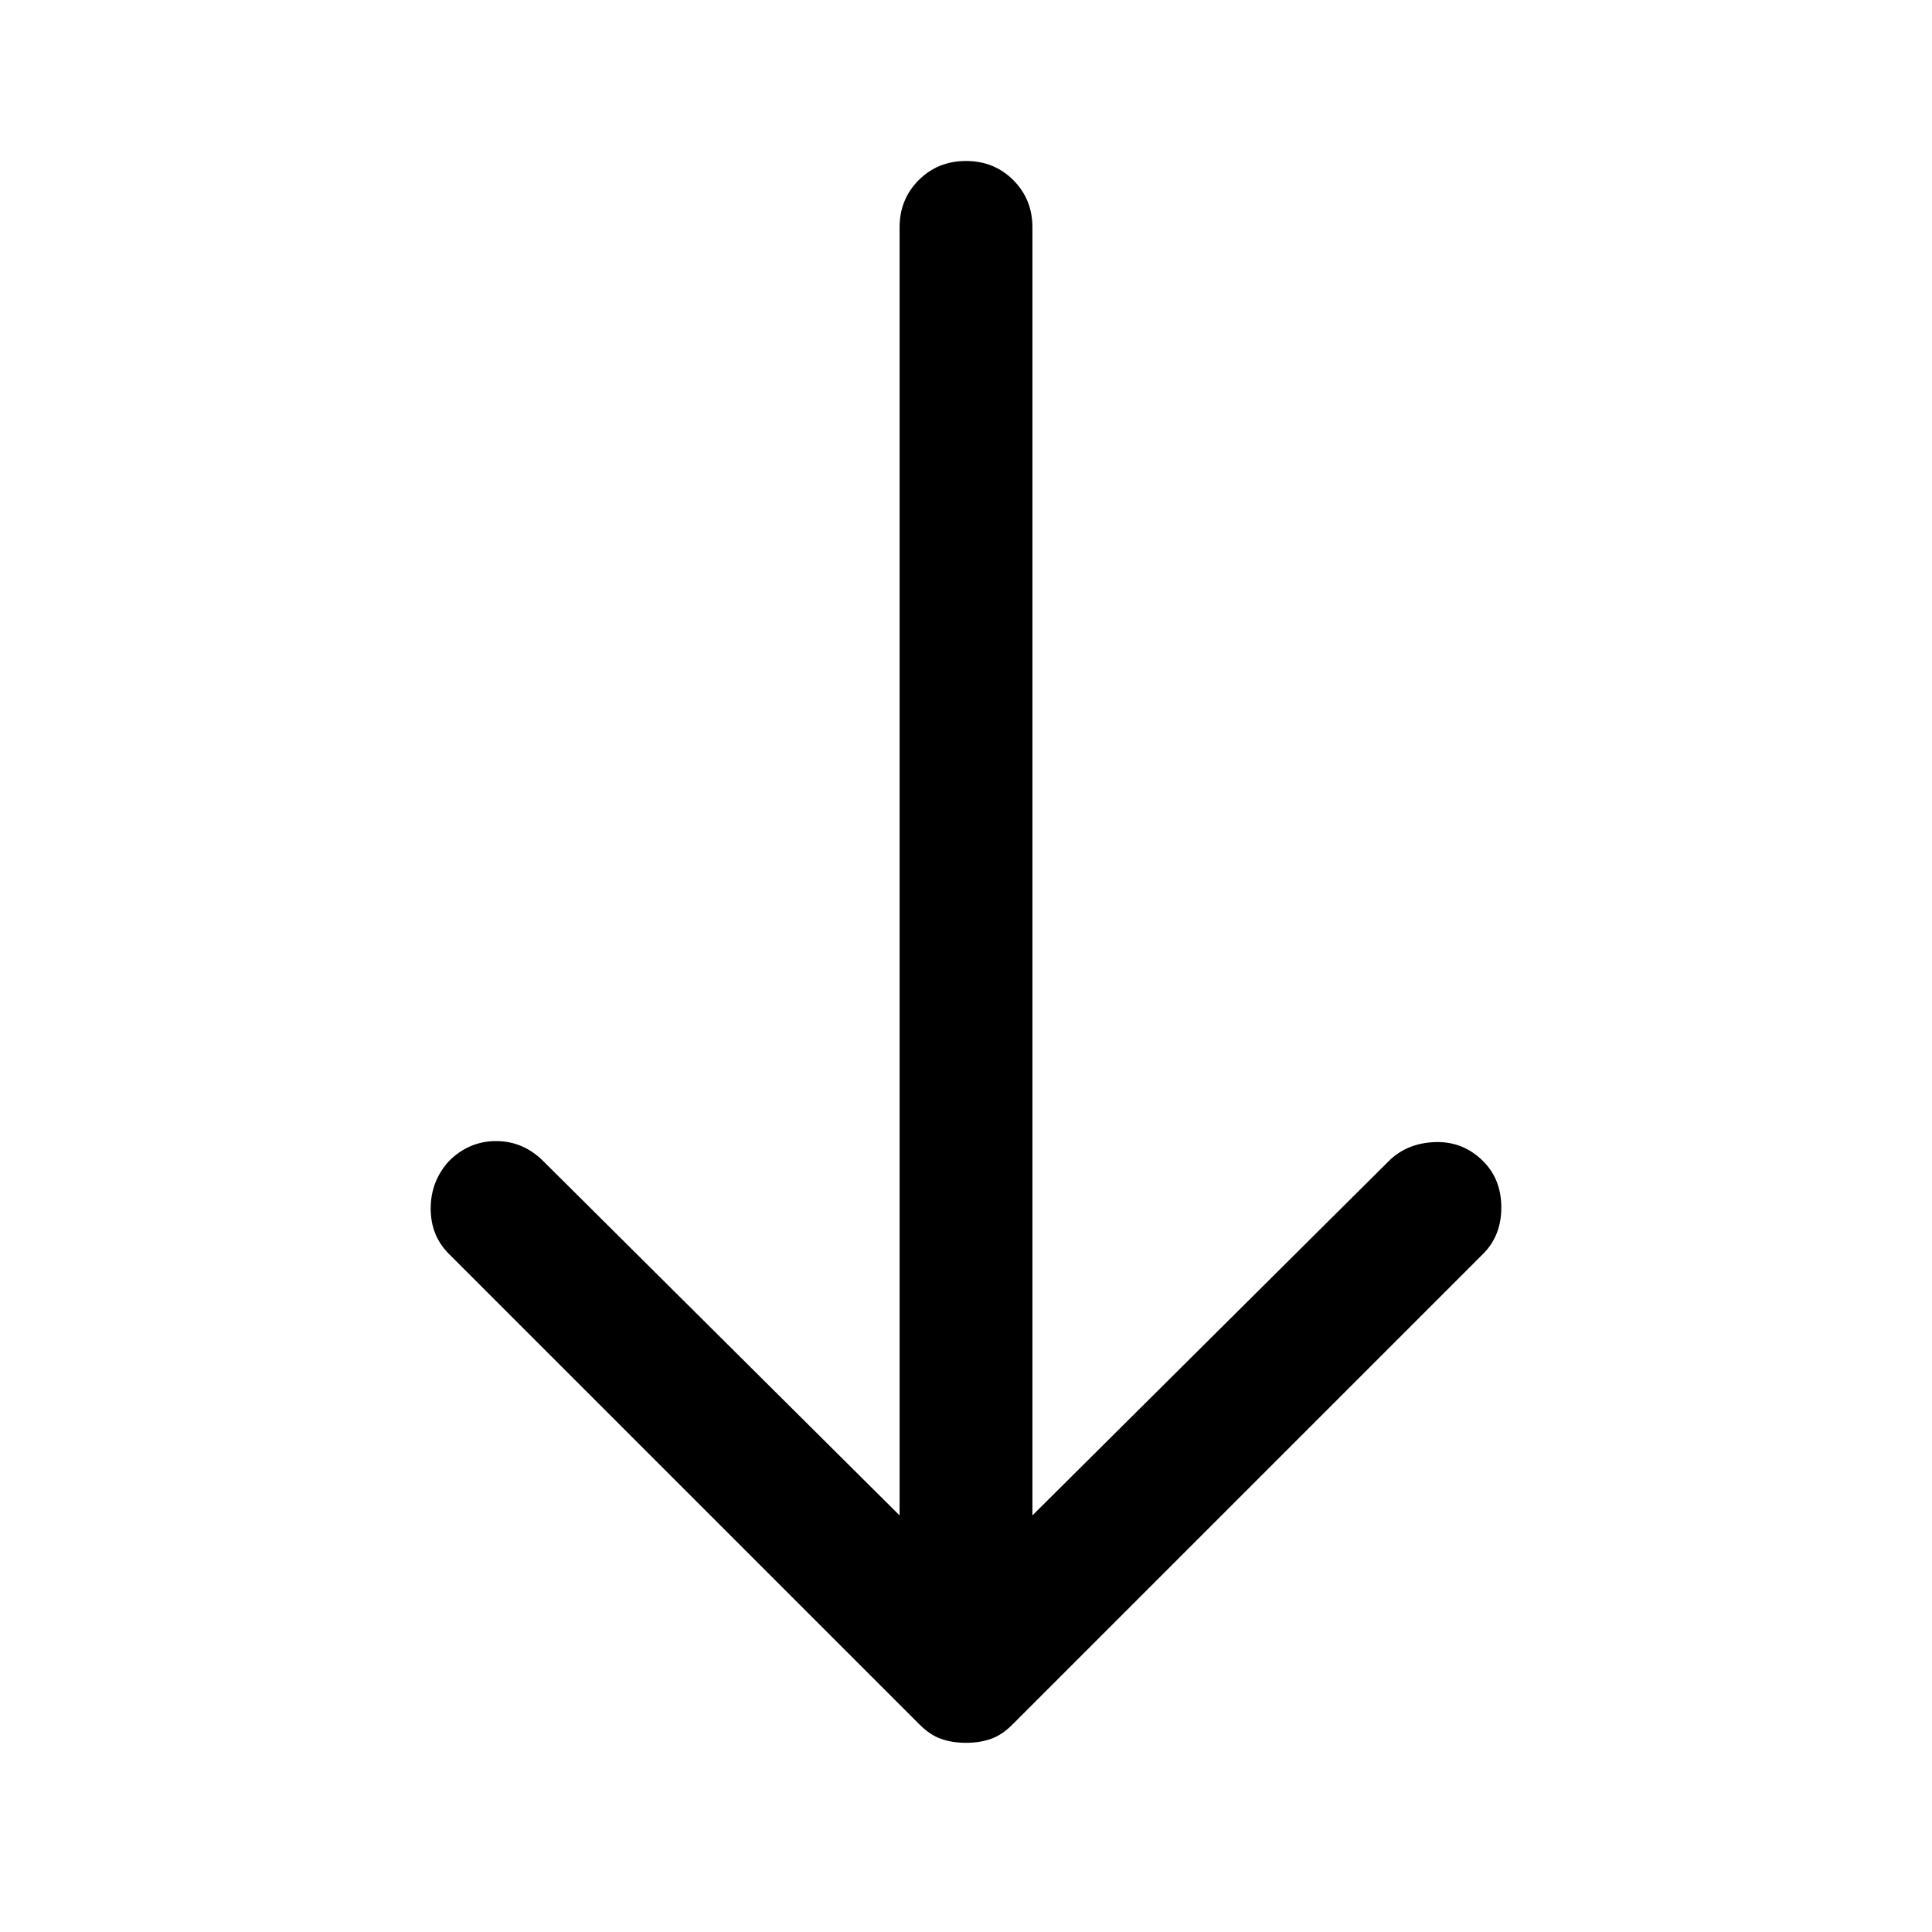
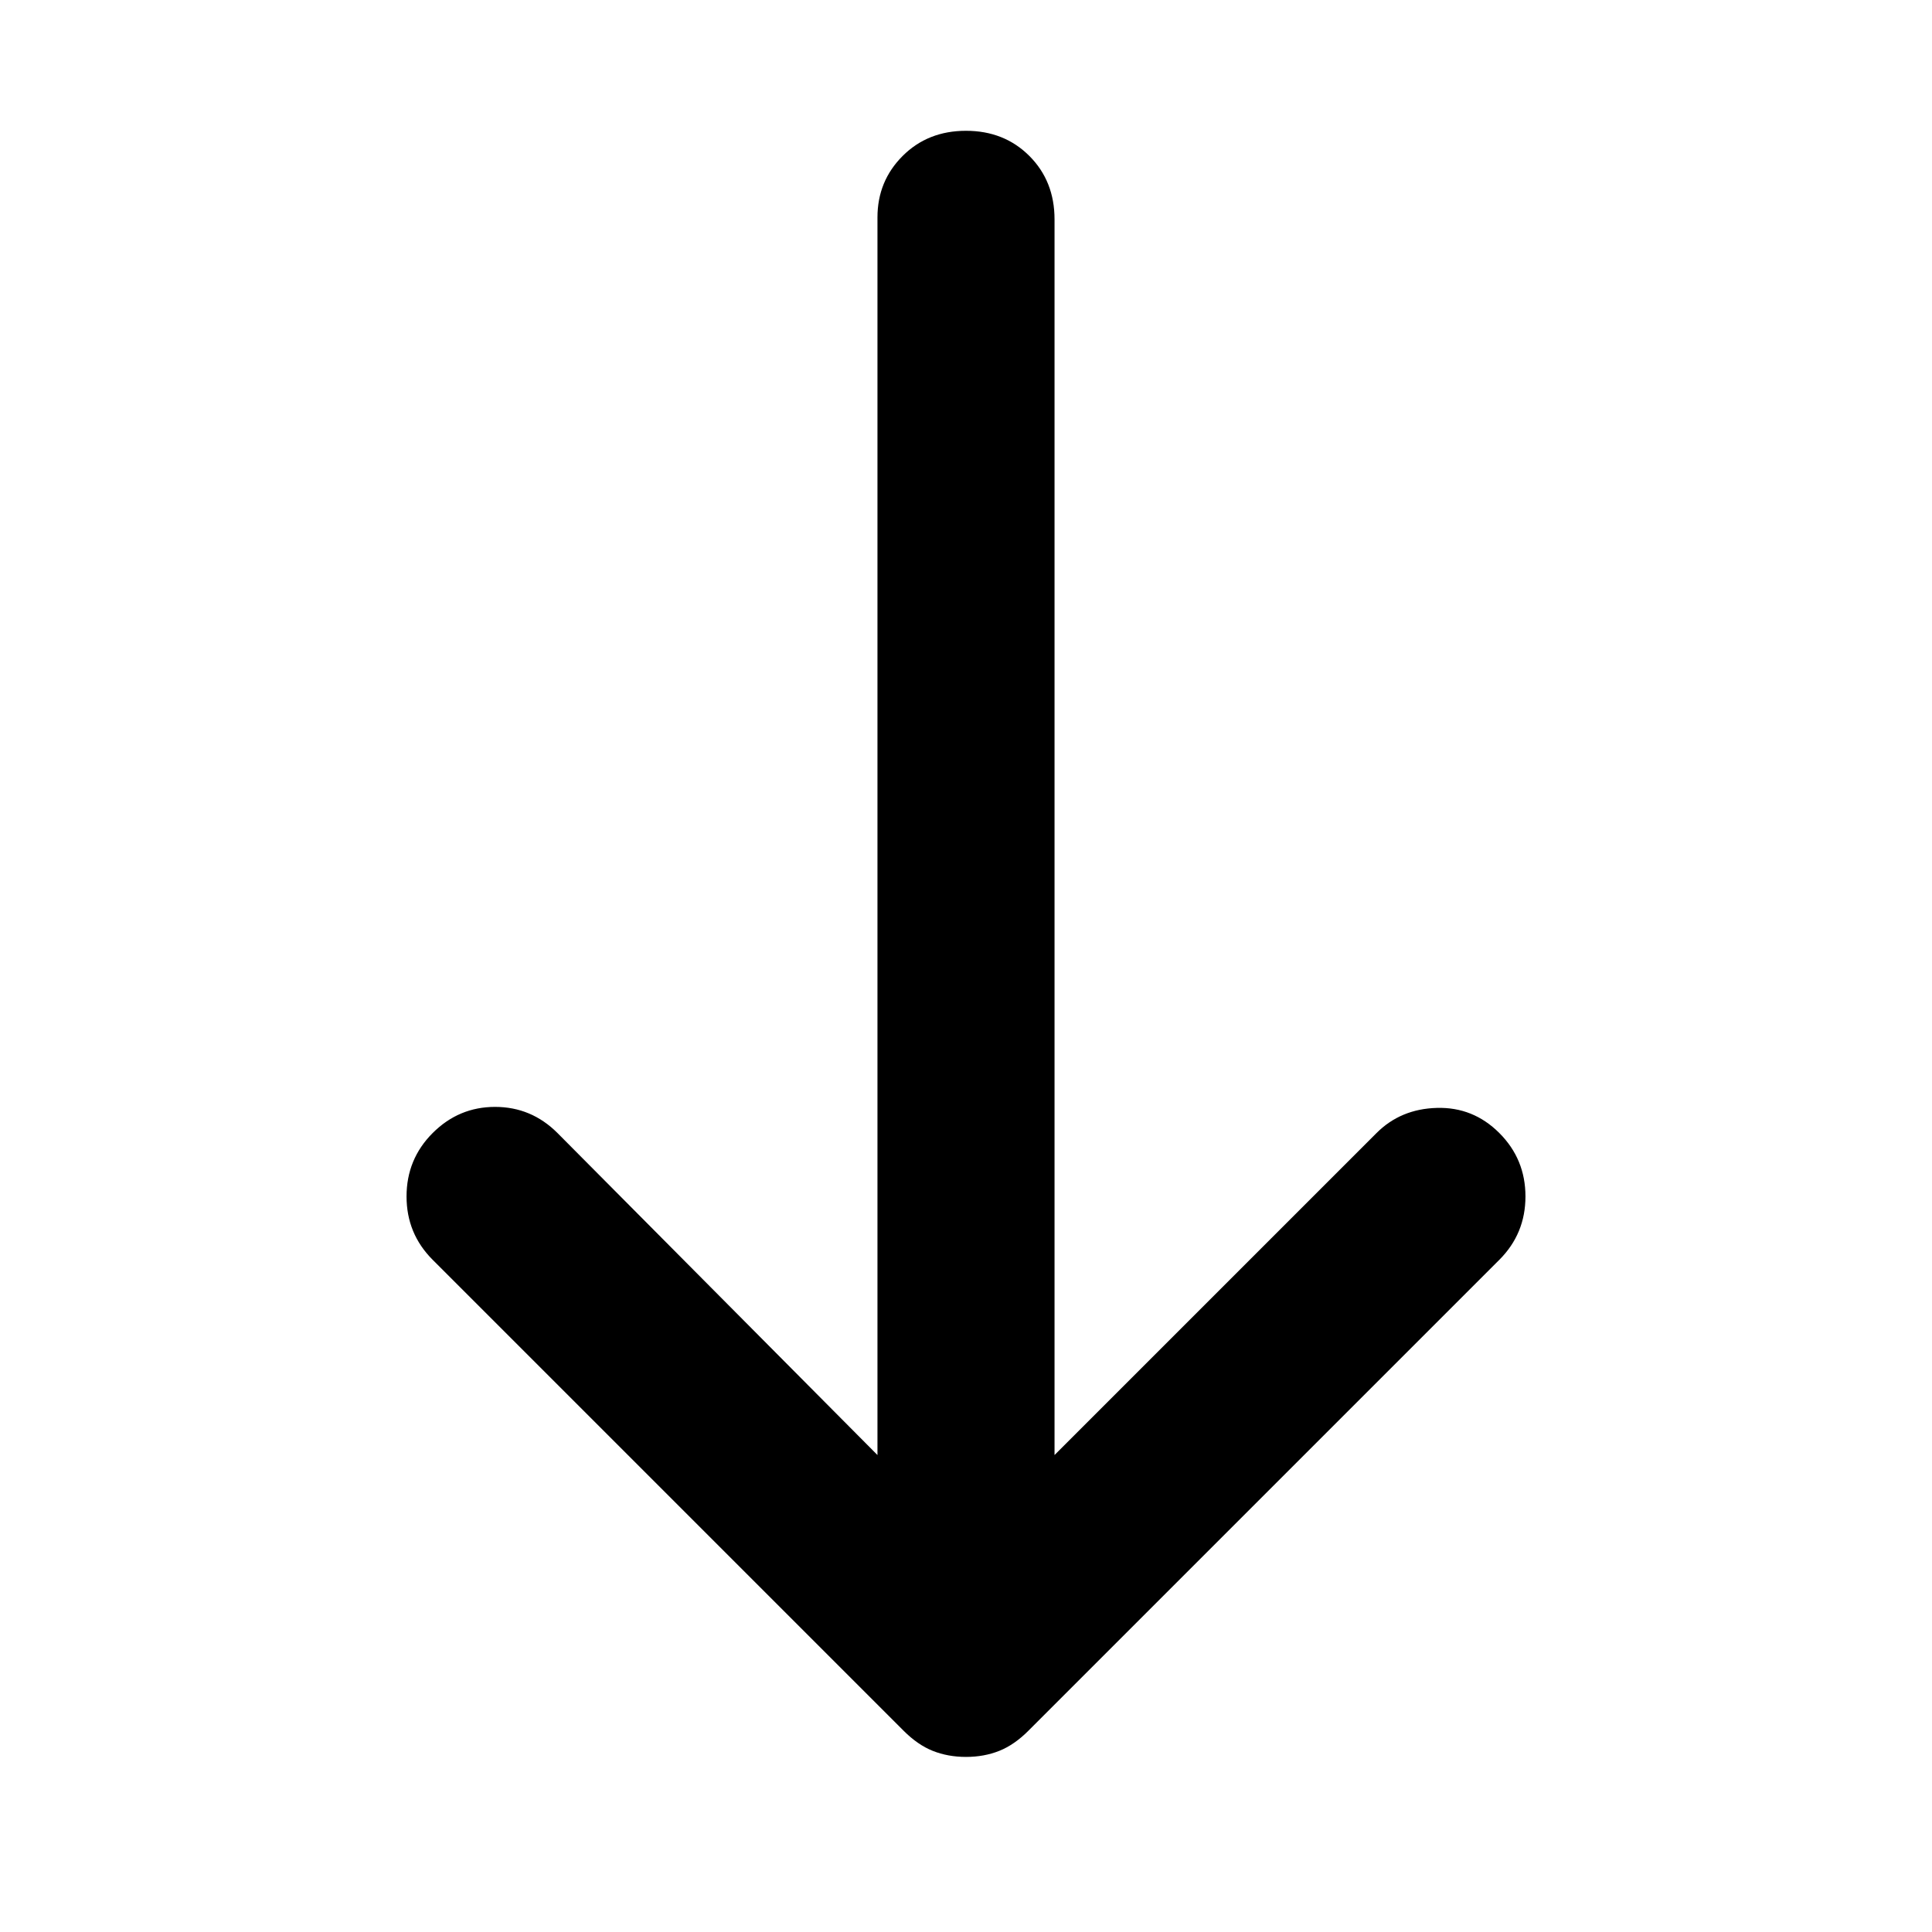
<svg xmlns="http://www.w3.org/2000/svg" width="40" height="40" viewBox="0 0 40 40">
  <mask id="mask0_1263_2438" style="mask-type:alpha" maskUnits="userSpaceOnUse" x="0" y="0" width="40" height="40">
    <rect width="40" height="40" />
  </mask>
  <g mask="url(#mask0_1263_2438)">
-     <path d="M20 36.083C19.805 36.083 19.632 36.055 19.479 36C19.326 35.945 19.181 35.847 19.042 35.708L9.292 25.958C9.042 25.708 8.917 25.396 8.917 25.021C8.917 24.646 9.042 24.319 9.292 24.042C9.569 23.764 9.896 23.625 10.271 23.625C10.646 23.625 10.972 23.764 11.25 24.042L18.625 31.375V4.708C18.625 4.319 18.757 3.993 19.021 3.729C19.285 3.465 19.611 3.333 20 3.333C20.389 3.333 20.715 3.465 20.979 3.729C21.243 3.993 21.375 4.319 21.375 4.708V31.375L28.75 24.042C29 23.792 29.319 23.66 29.708 23.646C30.097 23.632 30.431 23.764 30.708 24.042C30.958 24.292 31.083 24.611 31.083 25C31.083 25.389 30.958 25.708 30.708 25.958L20.958 35.708C20.819 35.847 20.674 35.945 20.521 36C20.368 36.055 20.195 36.083 20 36.083Z" />
+     <path d="M20 36.375C19.75 36.375 19.521 36.333 19.312 36.25C19.104 36.167 18.903 36.028 18.708 35.833L8.958 26.083C8.597 25.722 8.417 25.285 8.417 24.771C8.417 24.257 8.597 23.819 8.958 23.458C9.319 23.097 9.75 22.917 10.25 22.917C10.75 22.917 11.181 23.097 11.542 23.458L18.167 30.125V4.5C18.167 4 18.341 3.576 18.688 3.229C19.035 2.882 19.472 2.708 20 2.708C20.528 2.708 20.965 2.882 21.312 3.229C21.659 3.576 21.833 4.014 21.833 4.542V30.125L28.5 23.458C28.833 23.125 29.25 22.951 29.75 22.938C30.25 22.924 30.681 23.097 31.042 23.458C31.403 23.819 31.583 24.257 31.583 24.771C31.583 25.285 31.403 25.722 31.042 26.083L21.292 35.833C21.097 36.028 20.896 36.167 20.688 36.25C20.479 36.333 20.25 36.375 20 36.375Z" />
  </g>
</svg>
